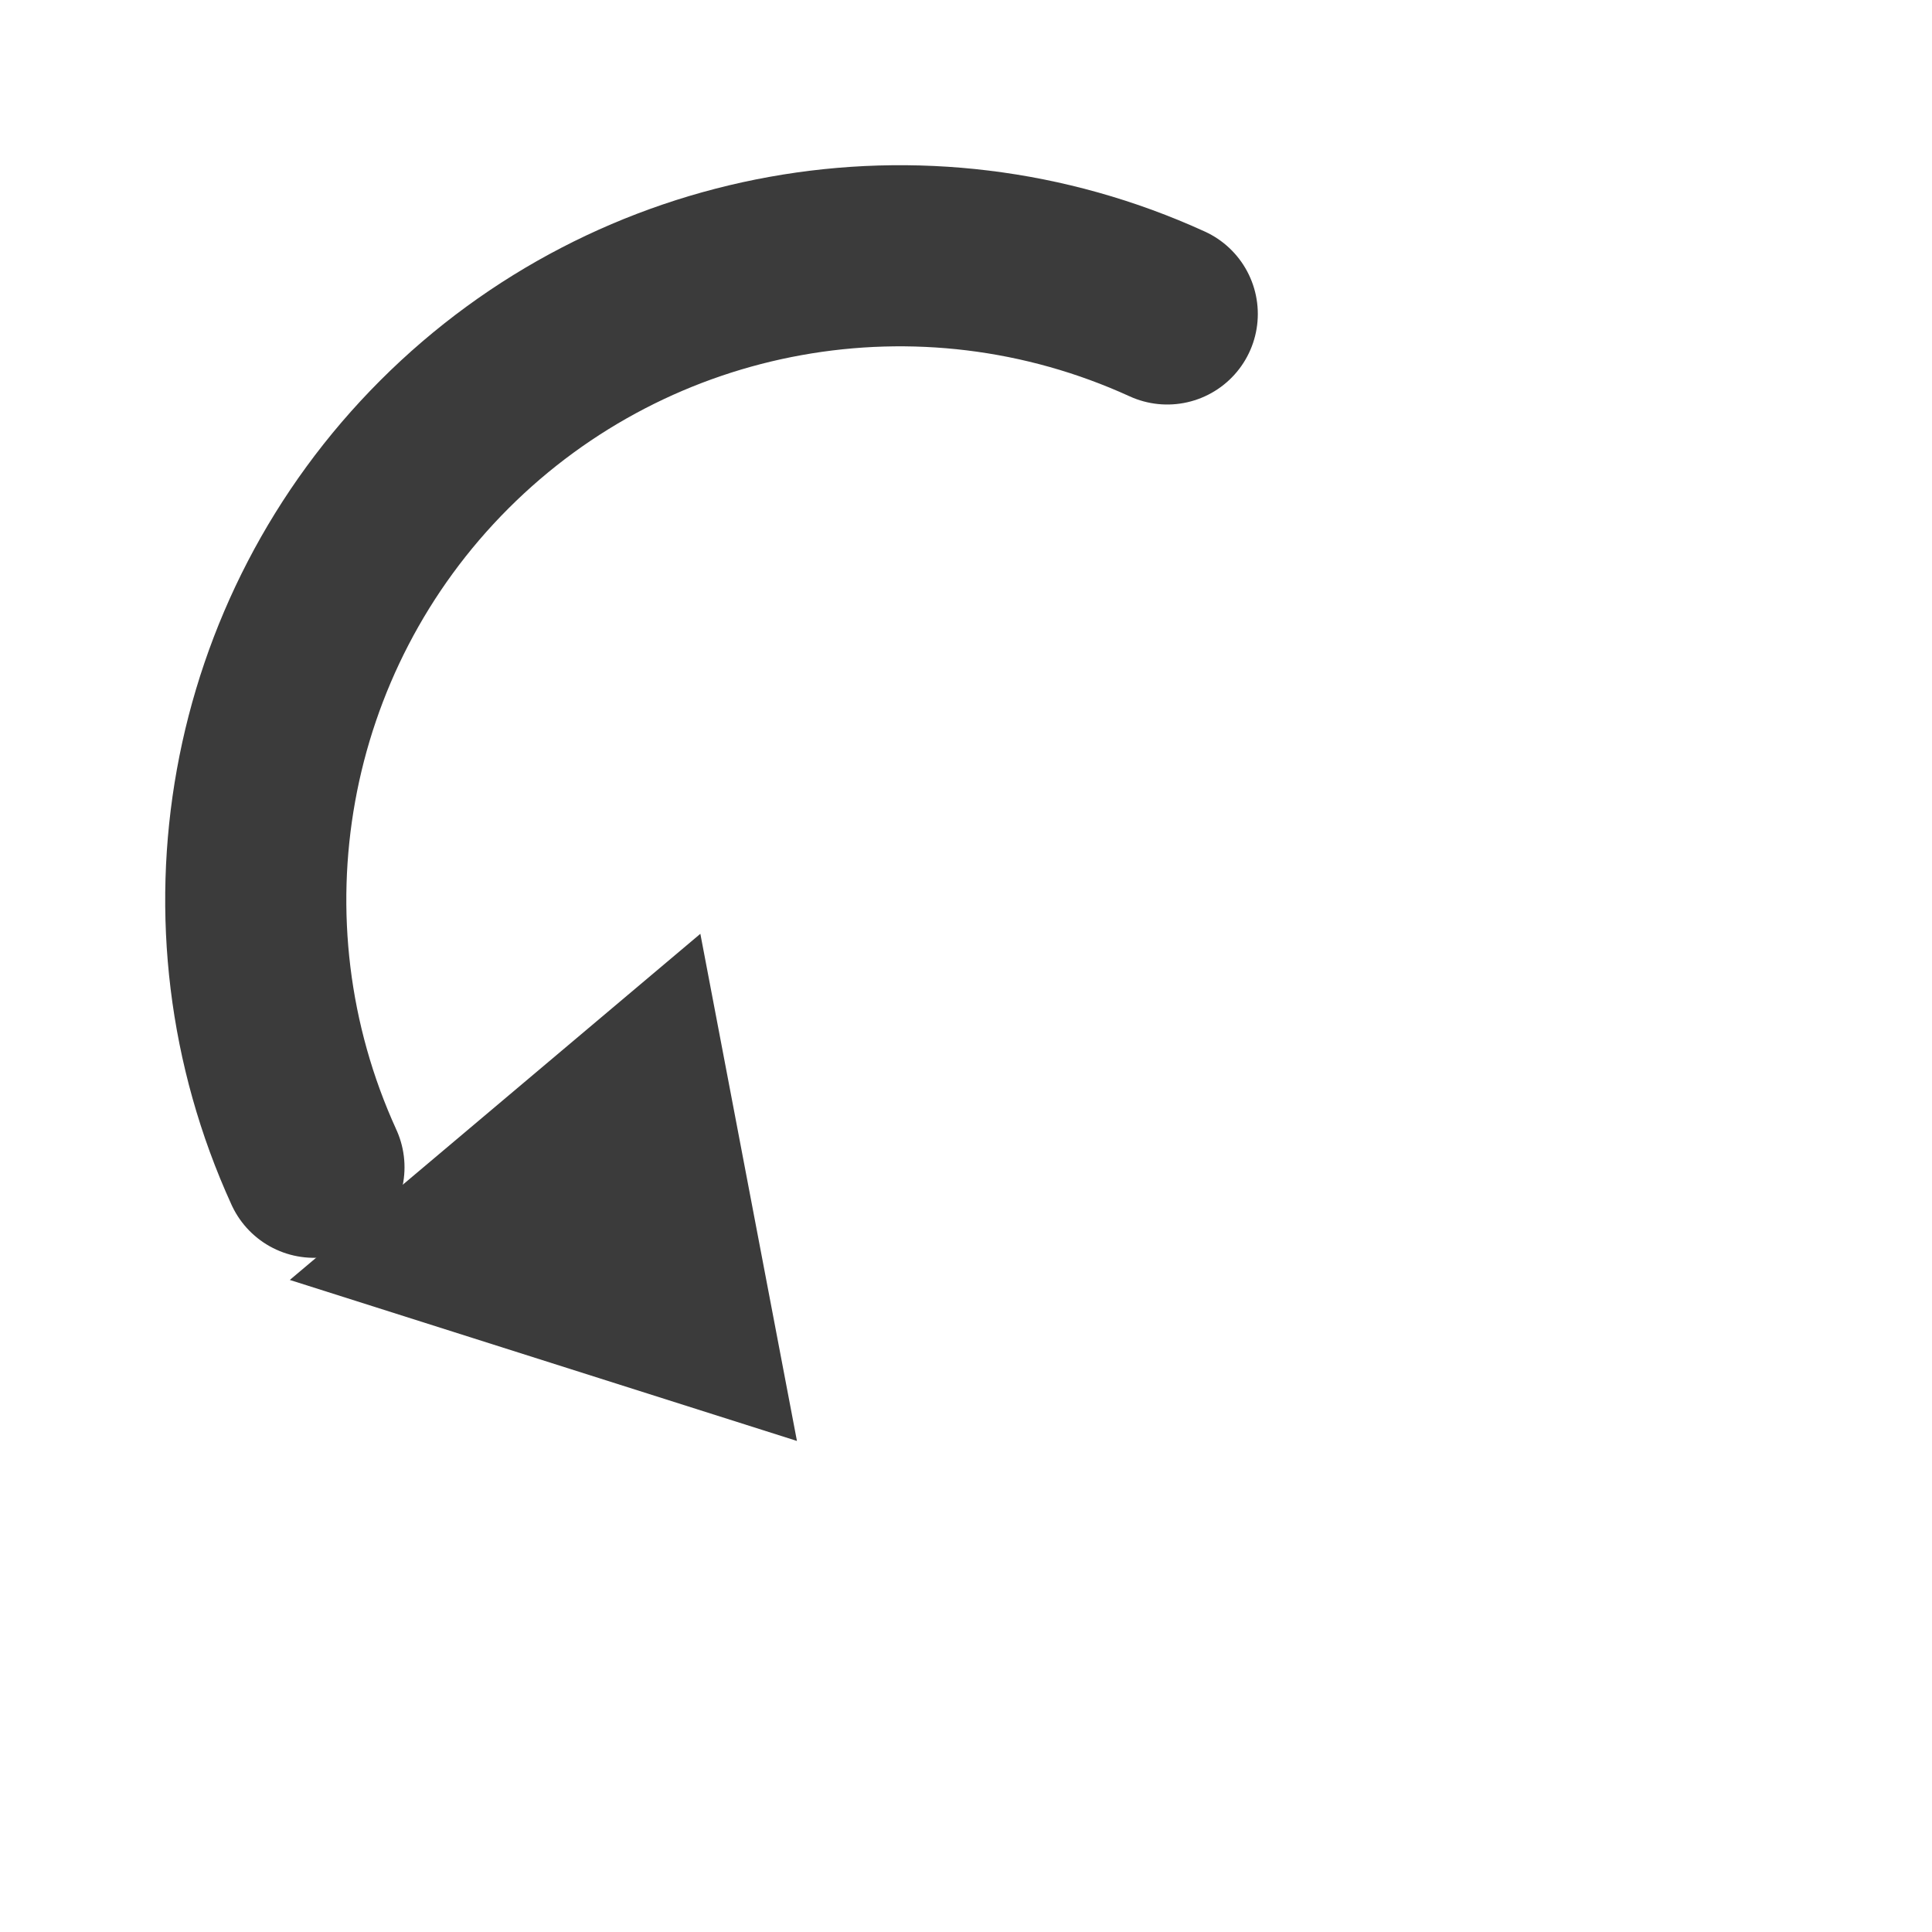
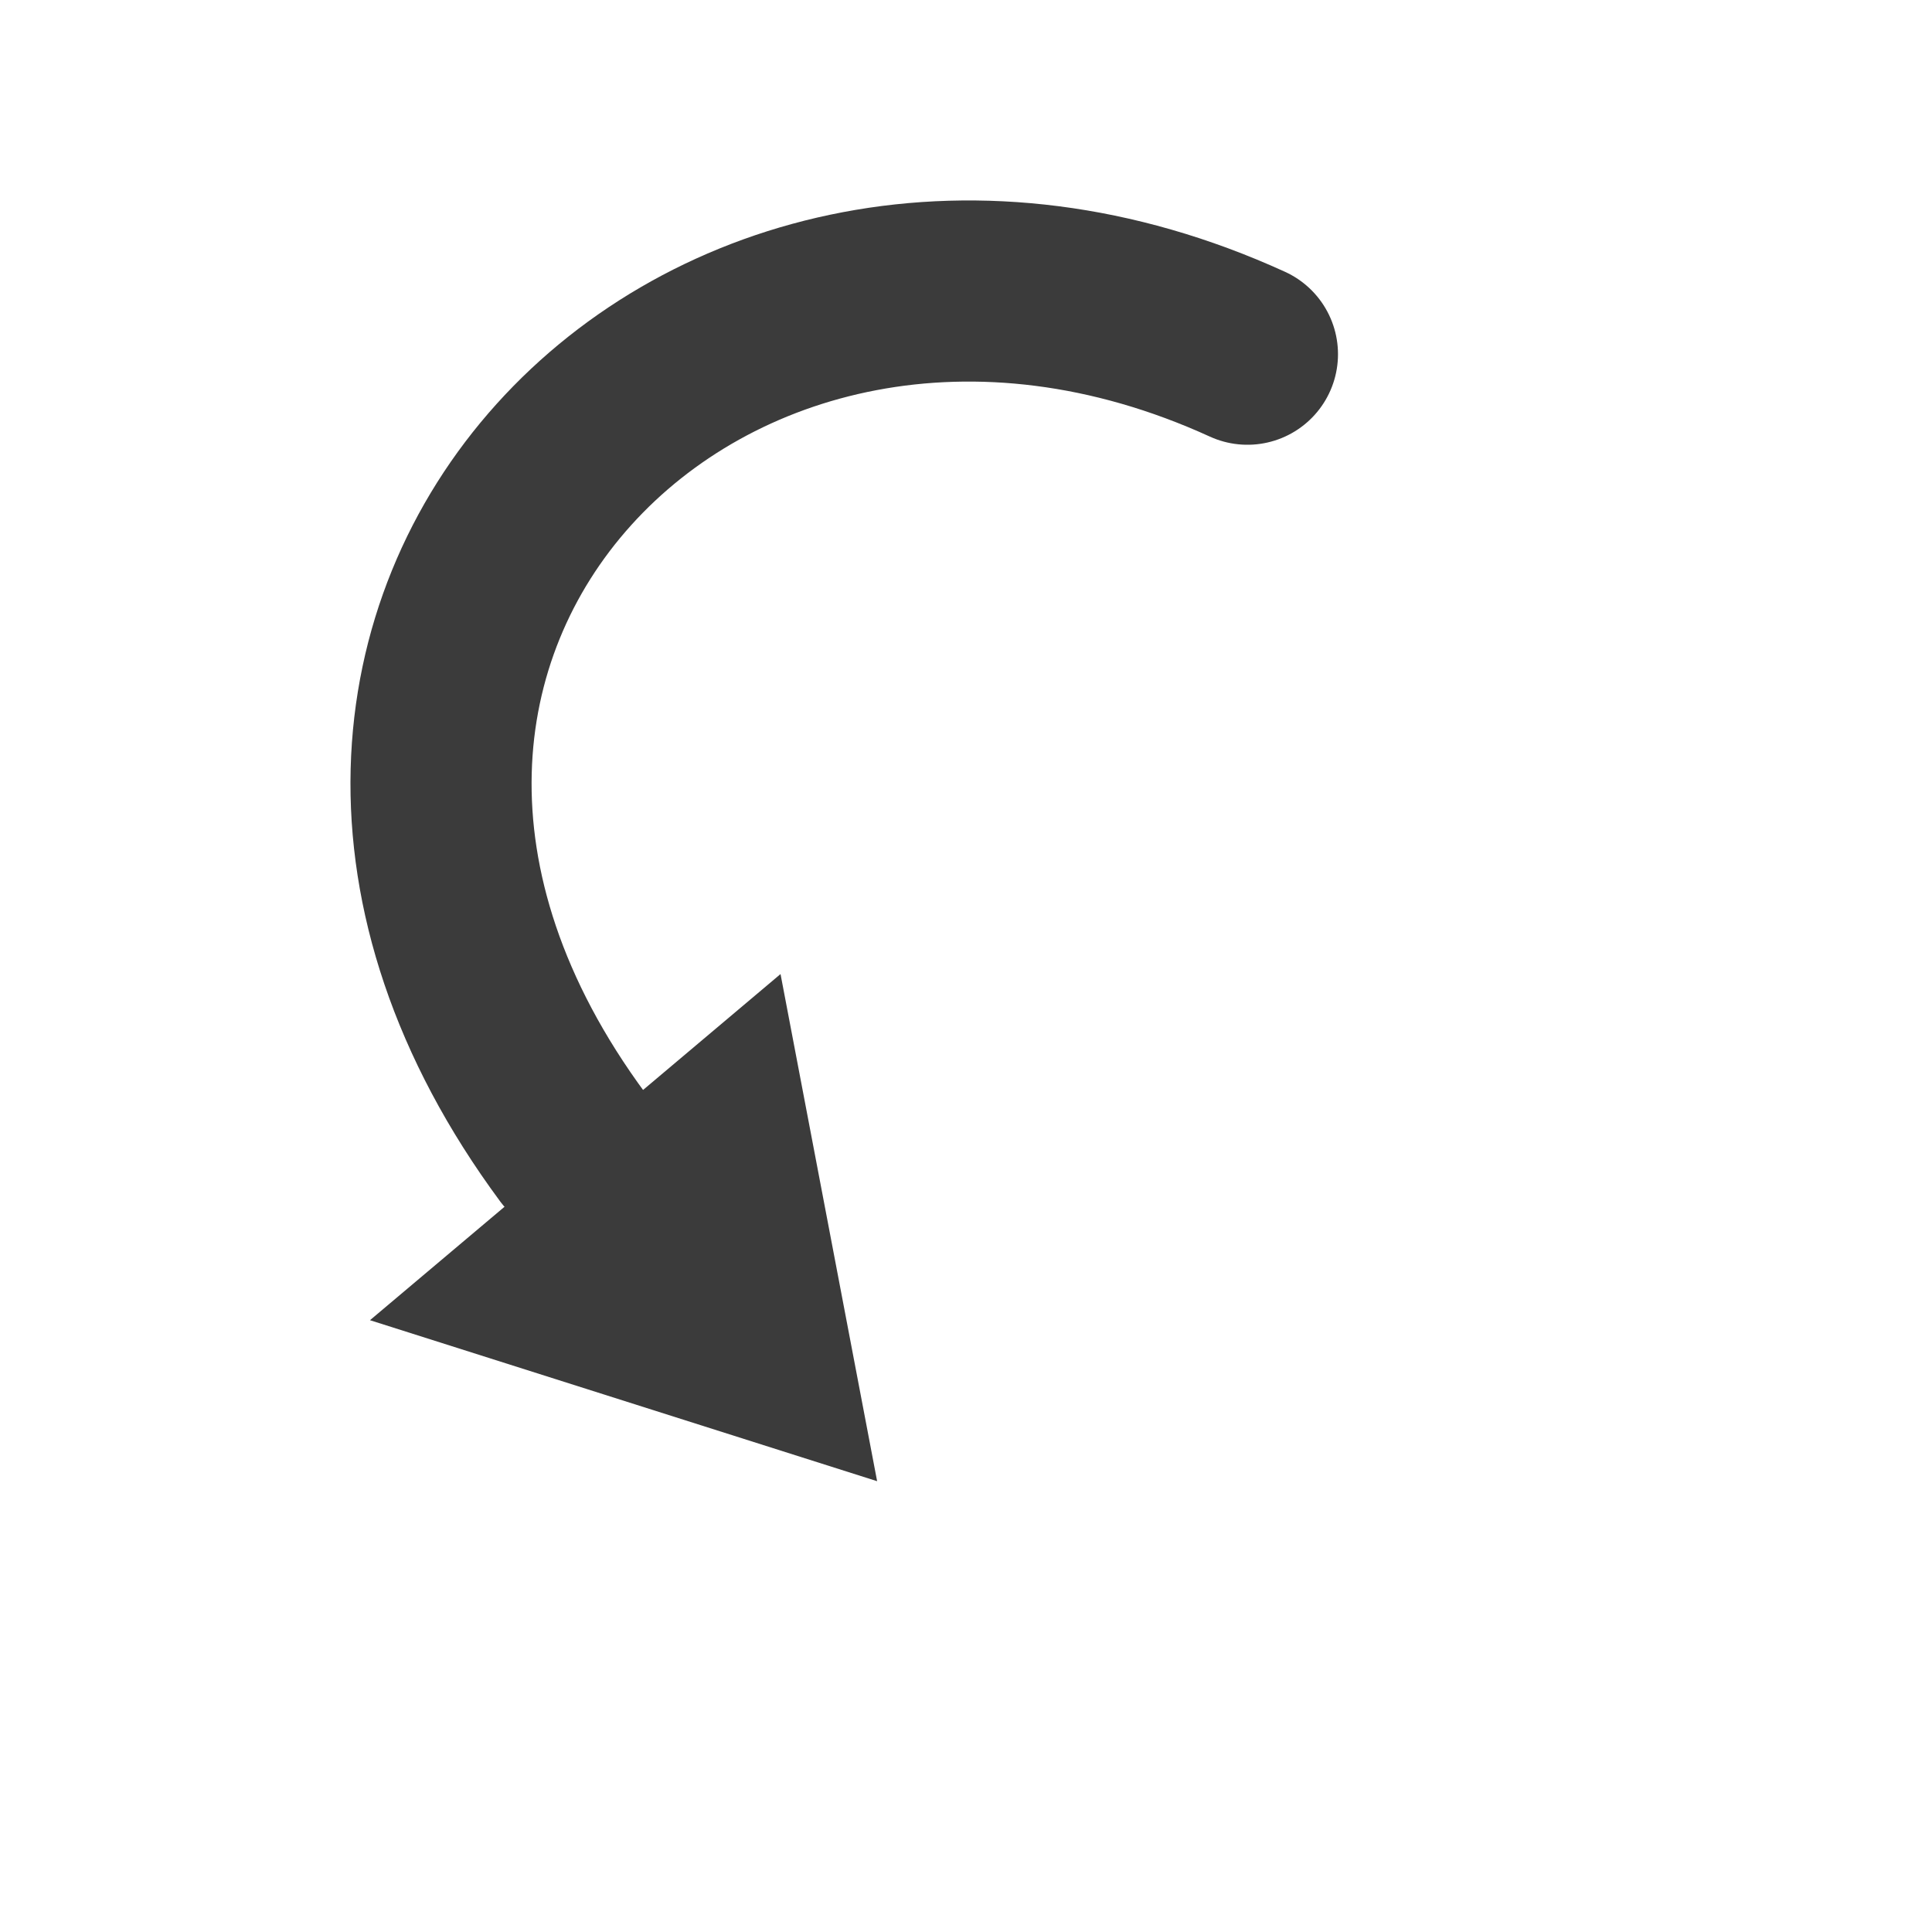
- <svg xmlns="http://www.w3.org/2000/svg" width="24" height="24" viewBox="0 0 24 24">
-   <g fill="none" stroke="#3b3b3b" stroke-width="2.25" stroke-linecap="round" stroke-linejoin="round">
-     <path d="M14.5 3.9 A8 8 0 0 0 3.9 14.5" />
+ <svg xmlns="http://www.w3.org/2000/svg" width="24" height="24" viewBox="0 0 24 24" version="1.1" id="svg2">
+   <defs id="defs2" />
+   <g fill="none" stroke="#3b3b3b" stroke-width="2.25" stroke-linecap="round" stroke-linejoin="round" id="g1">
+     <path d="M 15.496,4.4 C 8.76,1.324 2.381,7.849 7.116,14.253" id="path1" />
  </g>
-   <path d="M3.6 15.9 L8.7 11.6 L9.9 17.9 Z" fill="#3b3b3b" />
+   <path d="m 4.596,16.4 5.1,-4.3 1.2,6.3 z" fill="#3b3b3b" id="path2" />
</svg>
